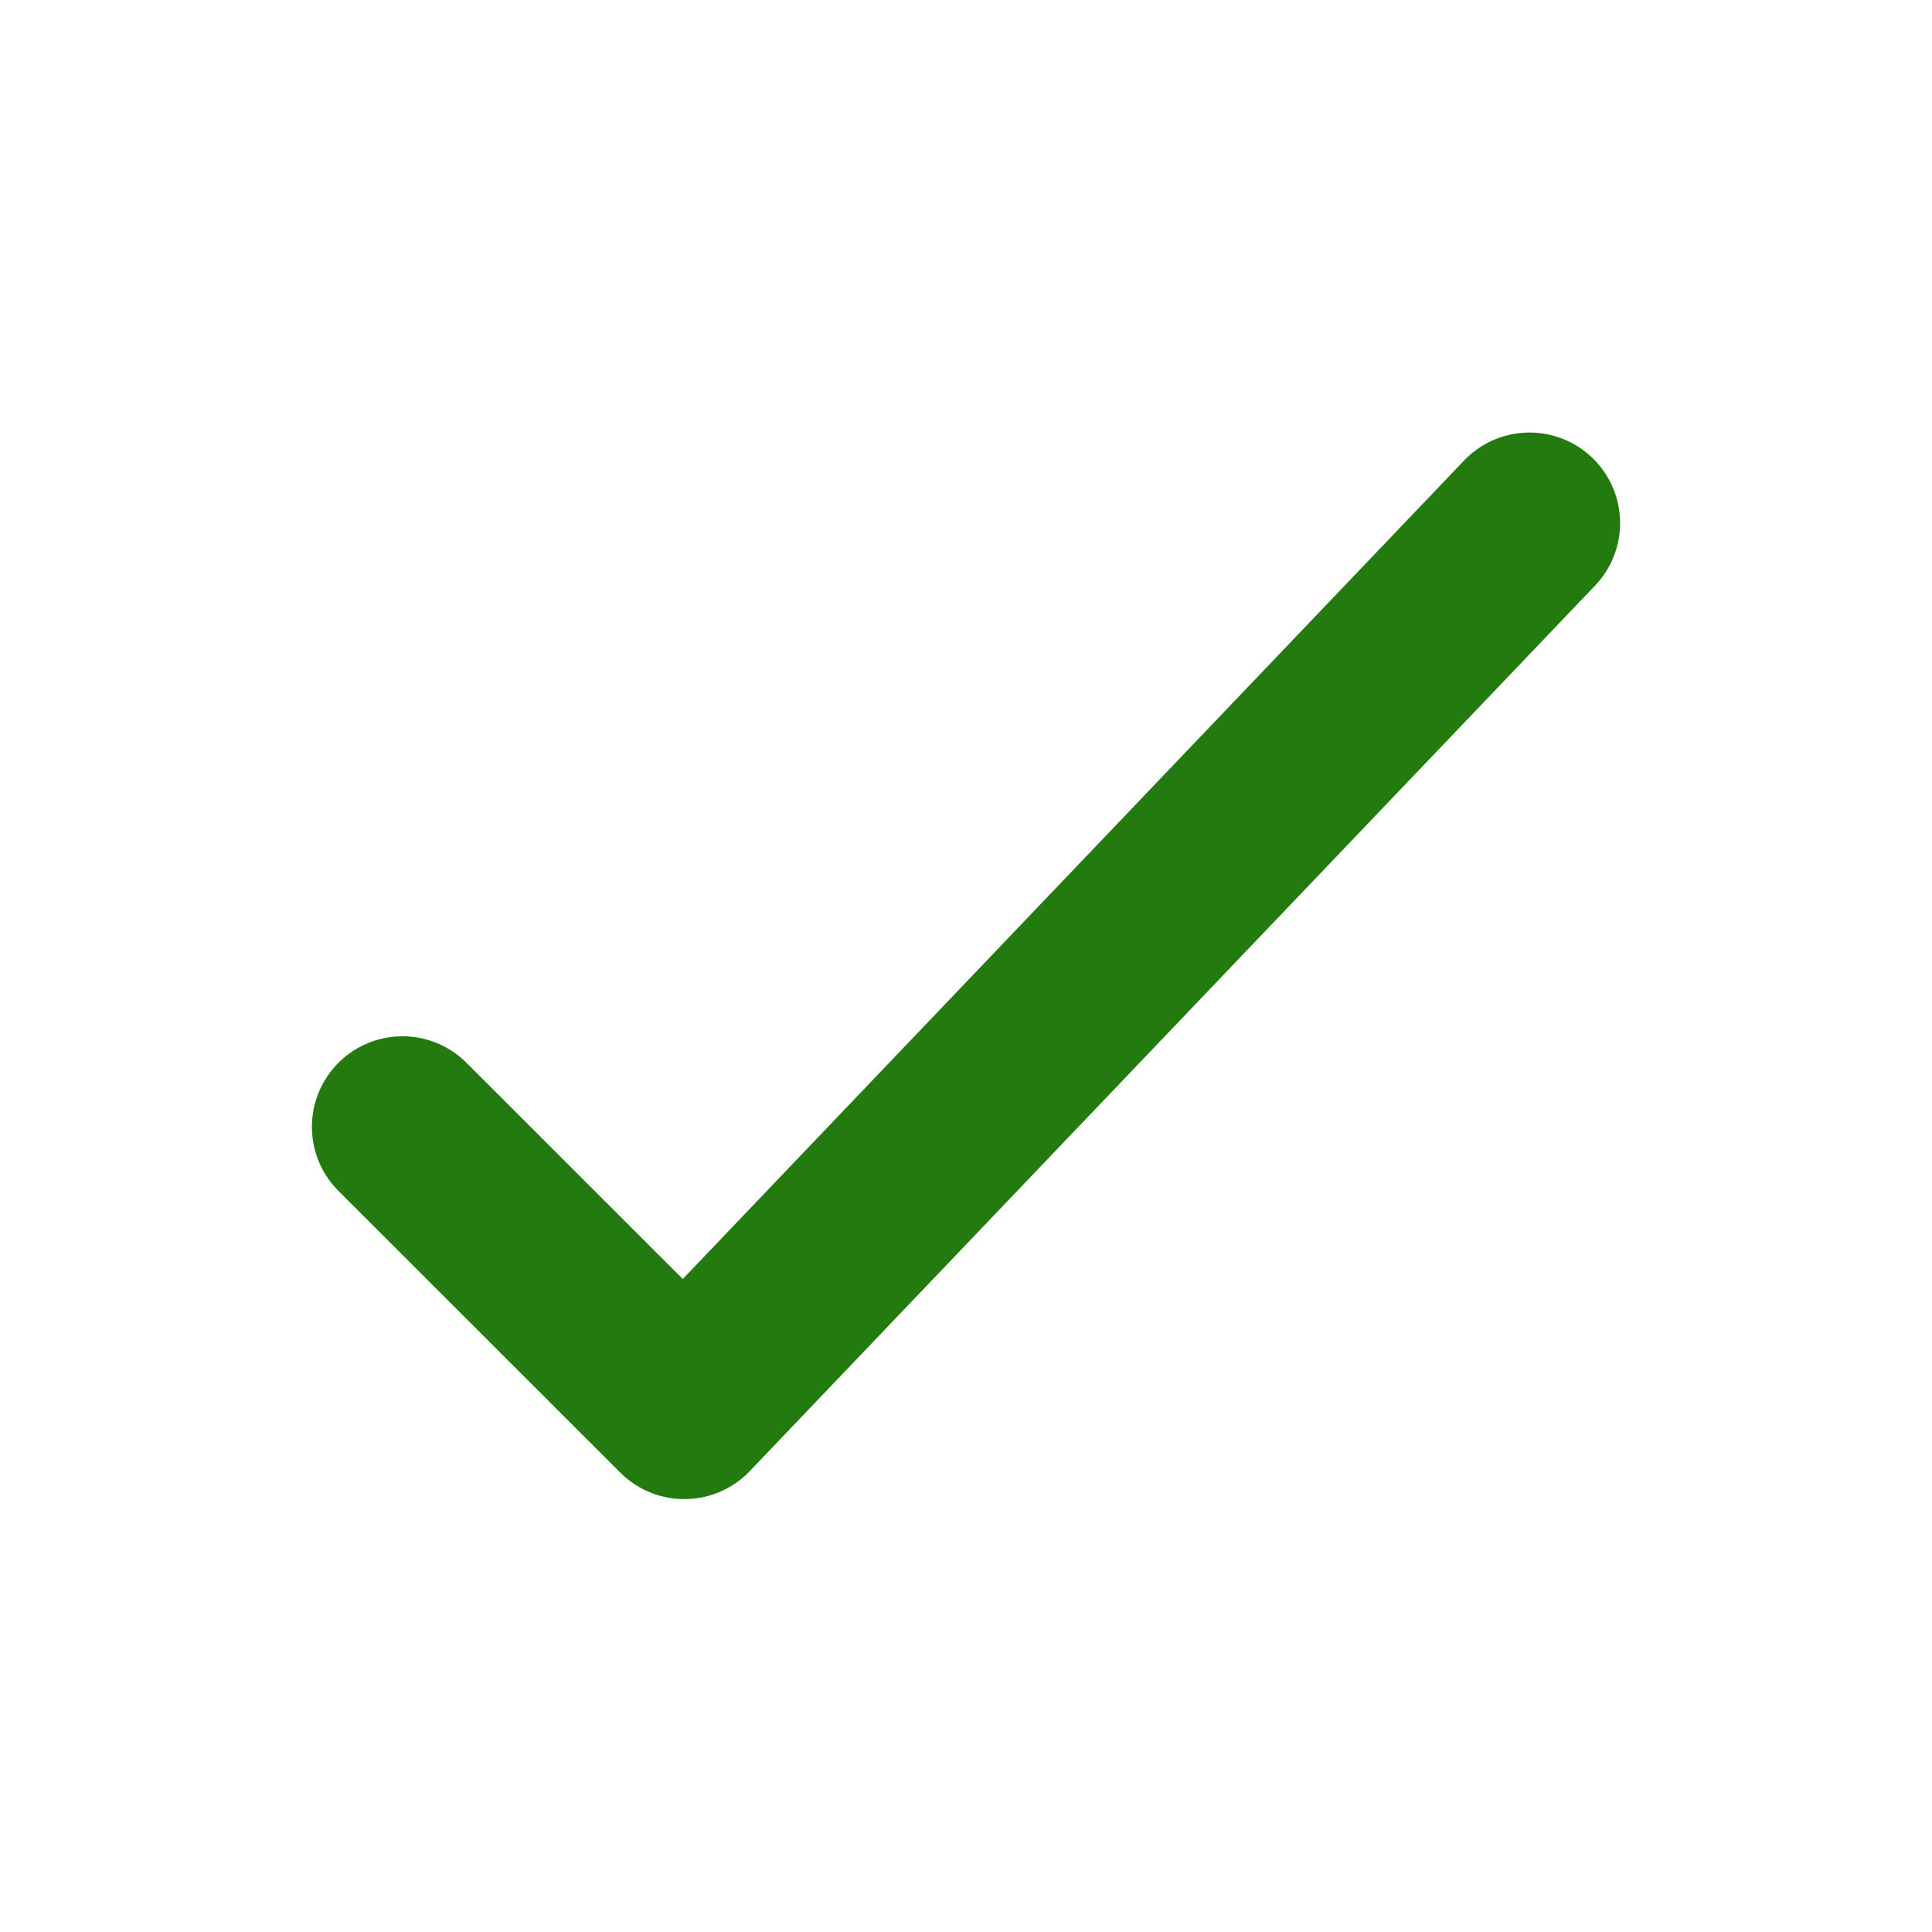
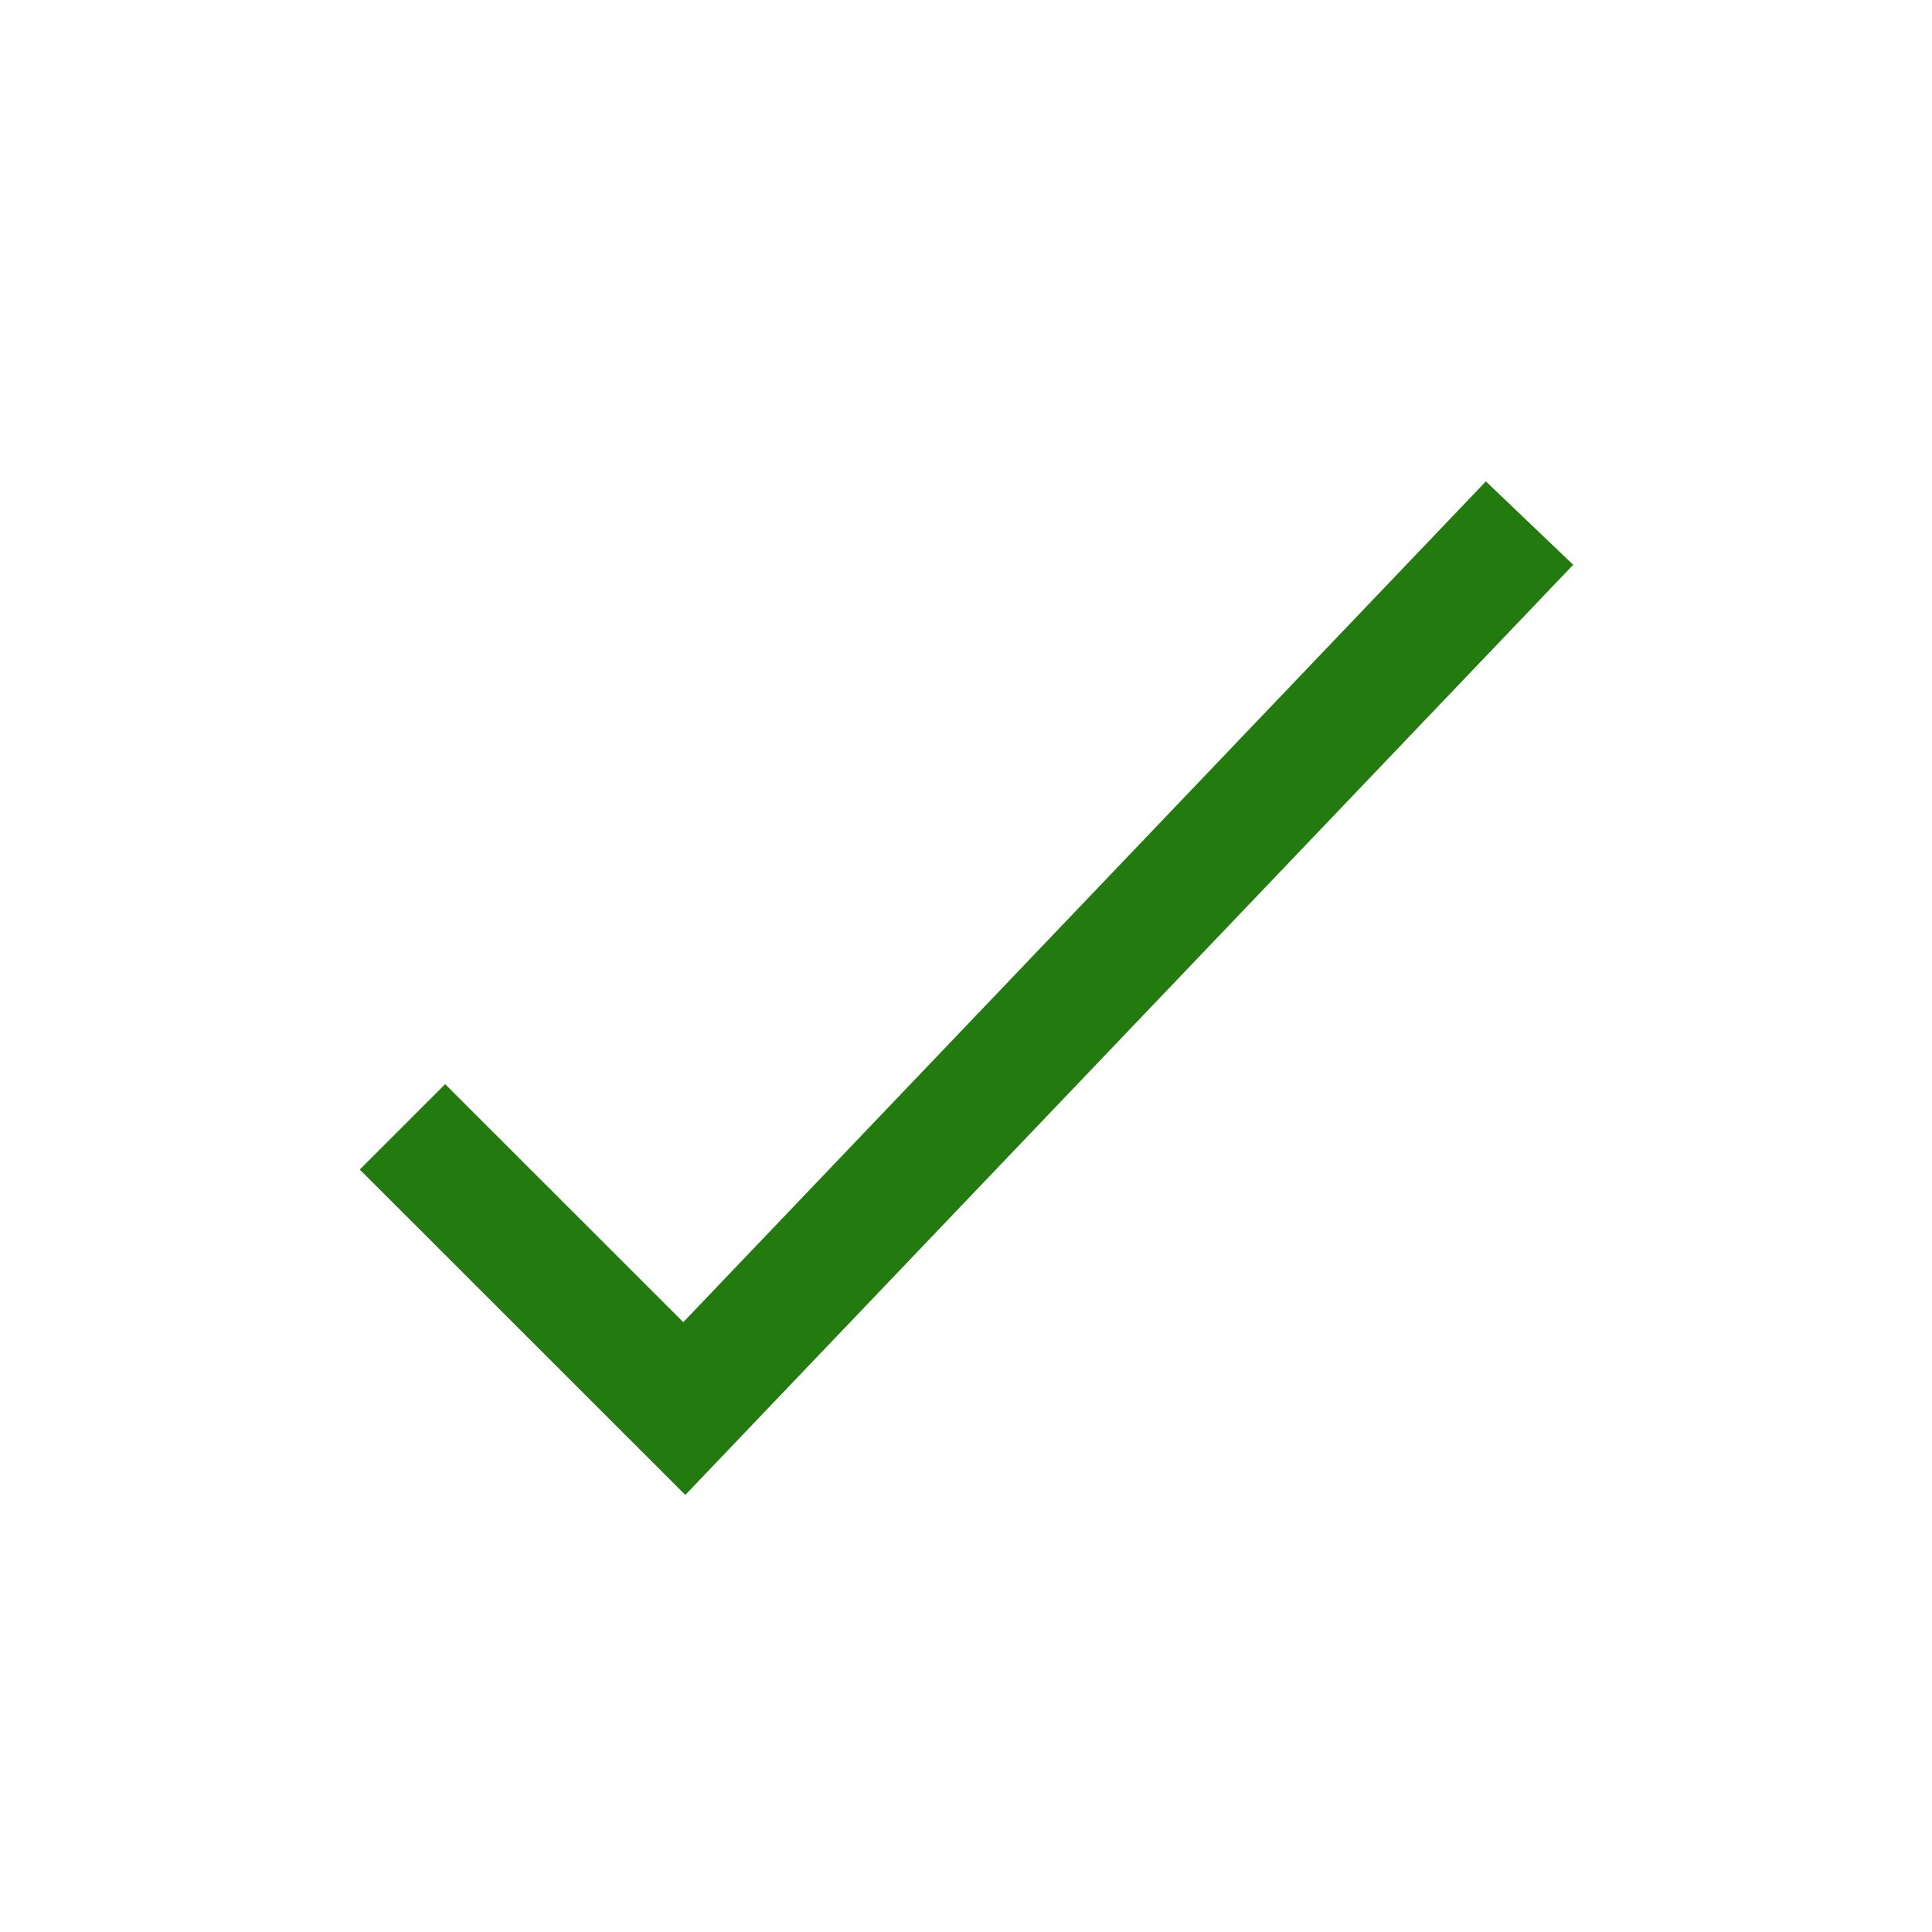
<svg xmlns="http://www.w3.org/2000/svg" width="16" height="16" viewBox="0 0 16 16" fill="none">
-   <path d="M3.333 9.332L5.667 11.665L12.667 4.332" stroke="#237B10" stroke-width="1.5" stroke-linecap="round" stroke-linejoin="round" />
+   <path d="M3.333 9.332L5.667 11.665L12.667 4.332" stroke="#237B10" strokeWidth="1.5" strokeLinecap="round" strokeLinejoin="round" />
</svg>
